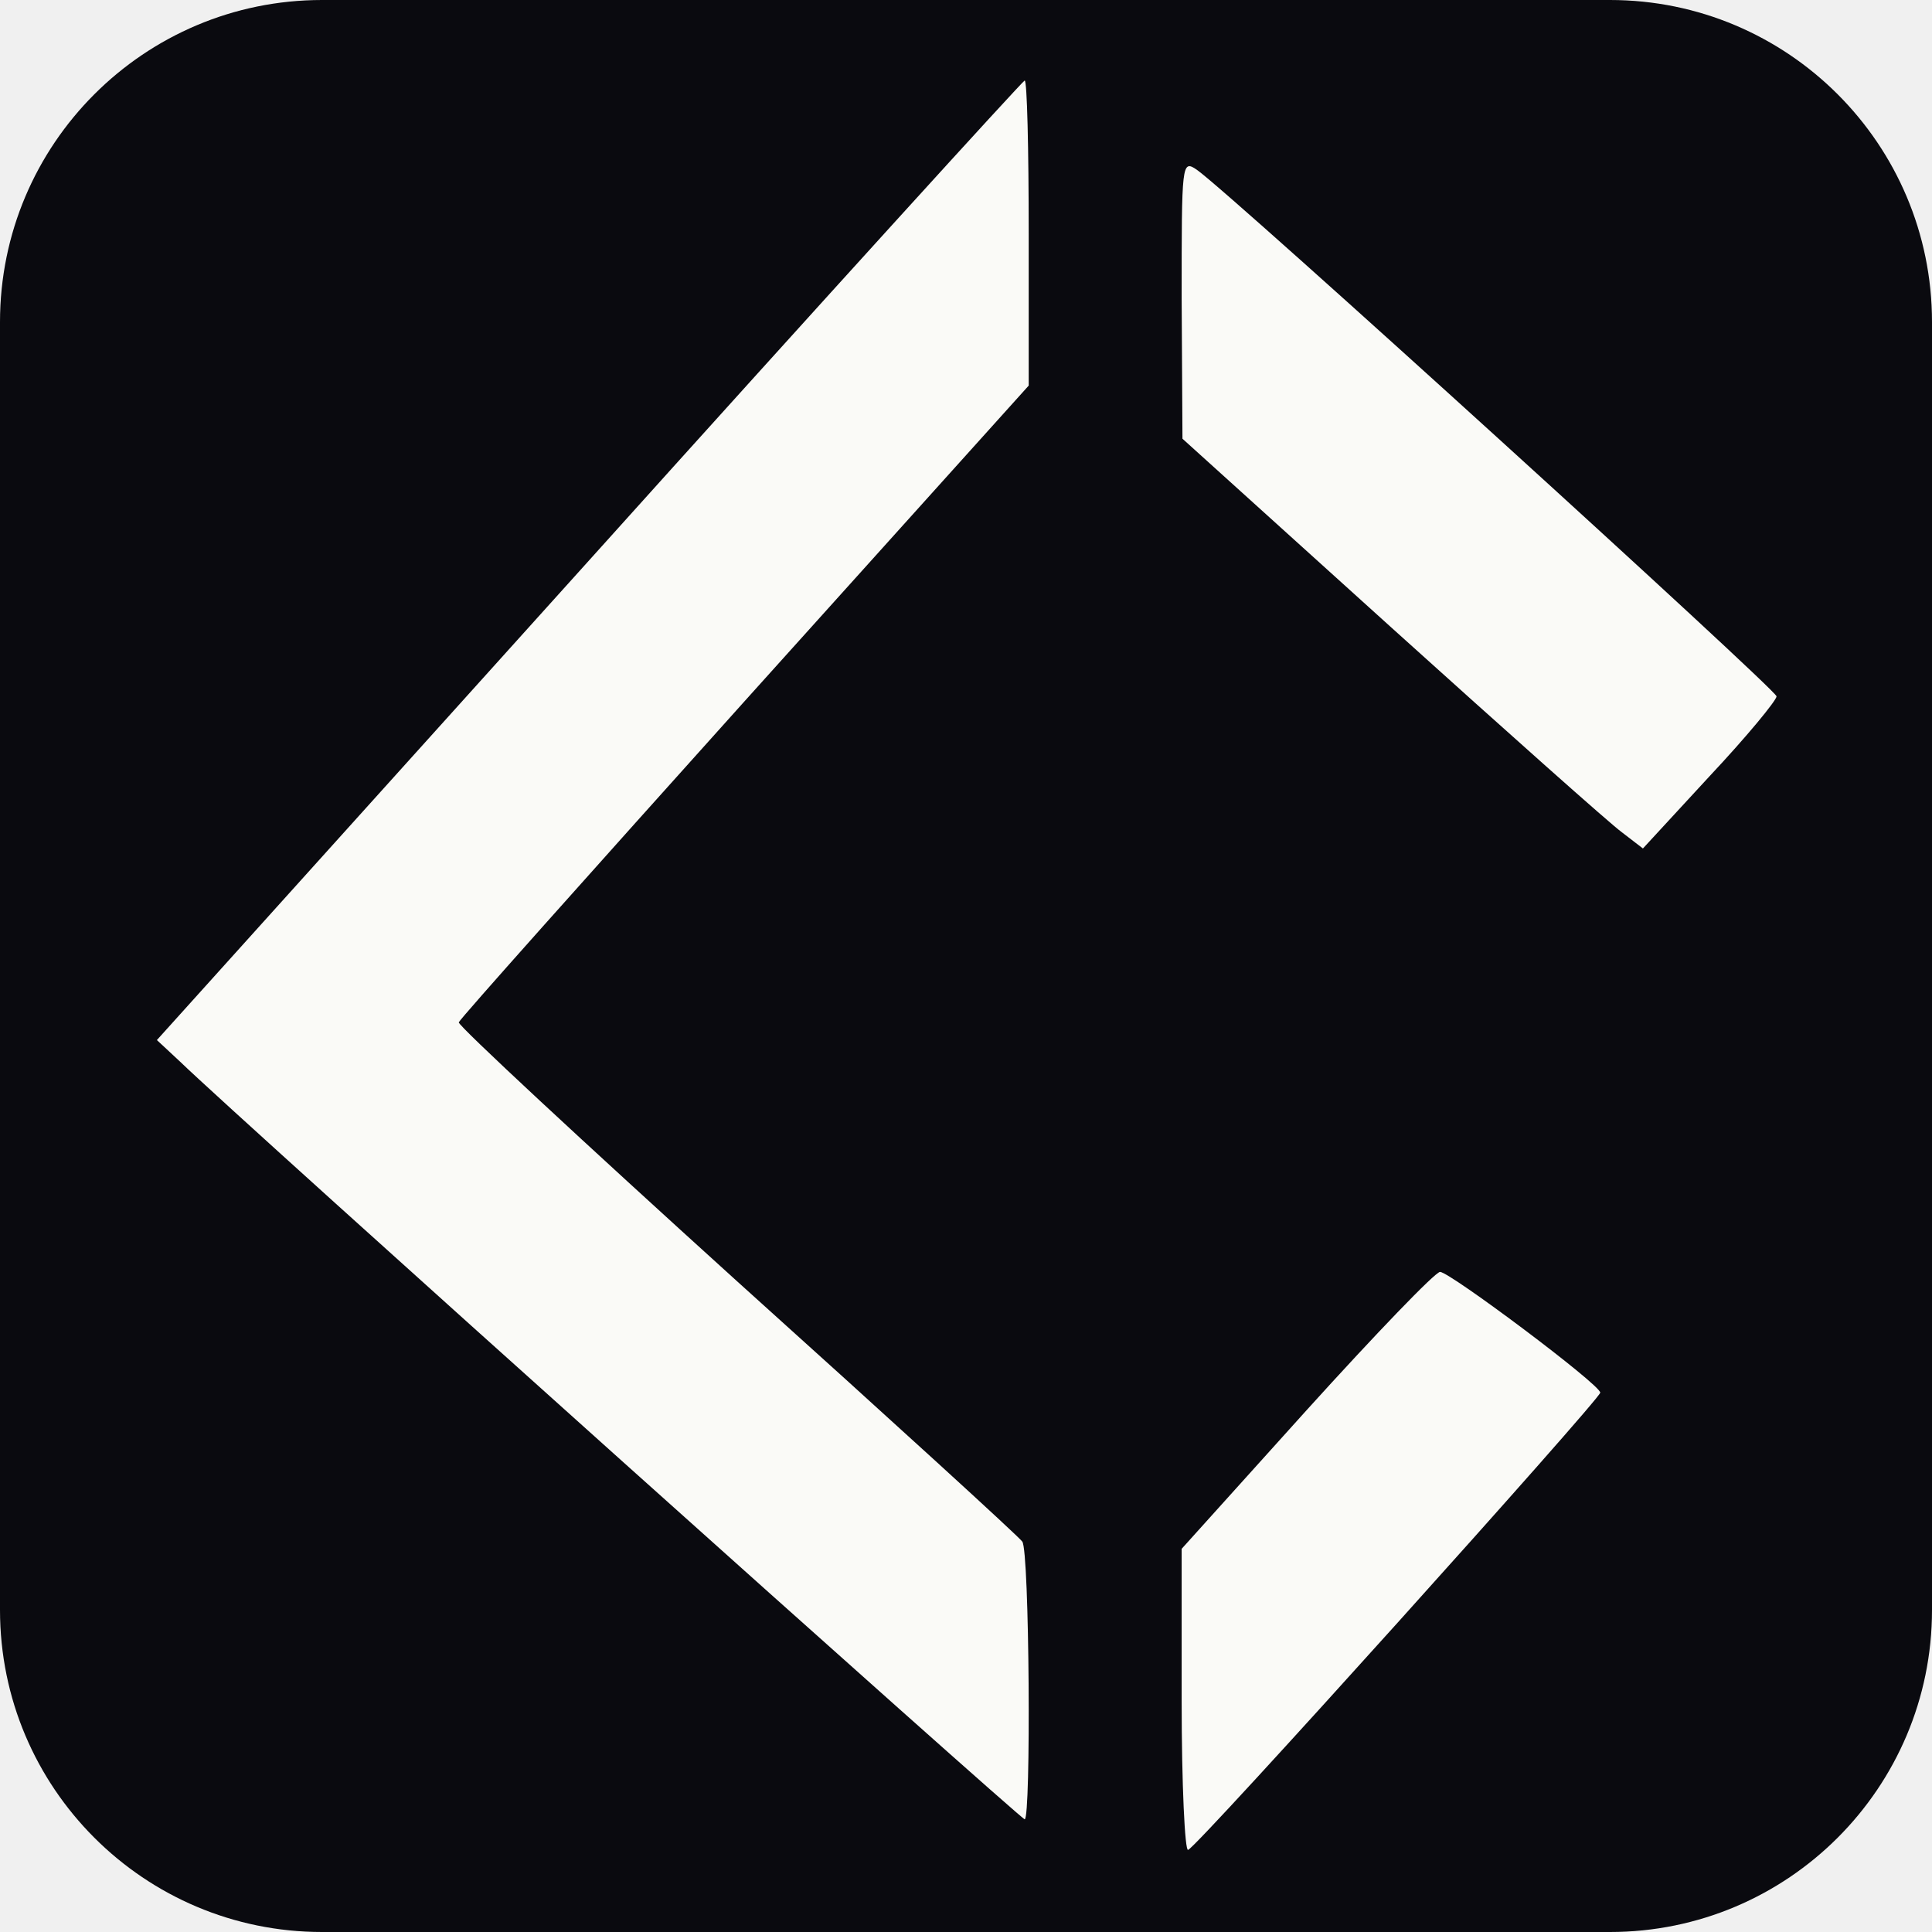
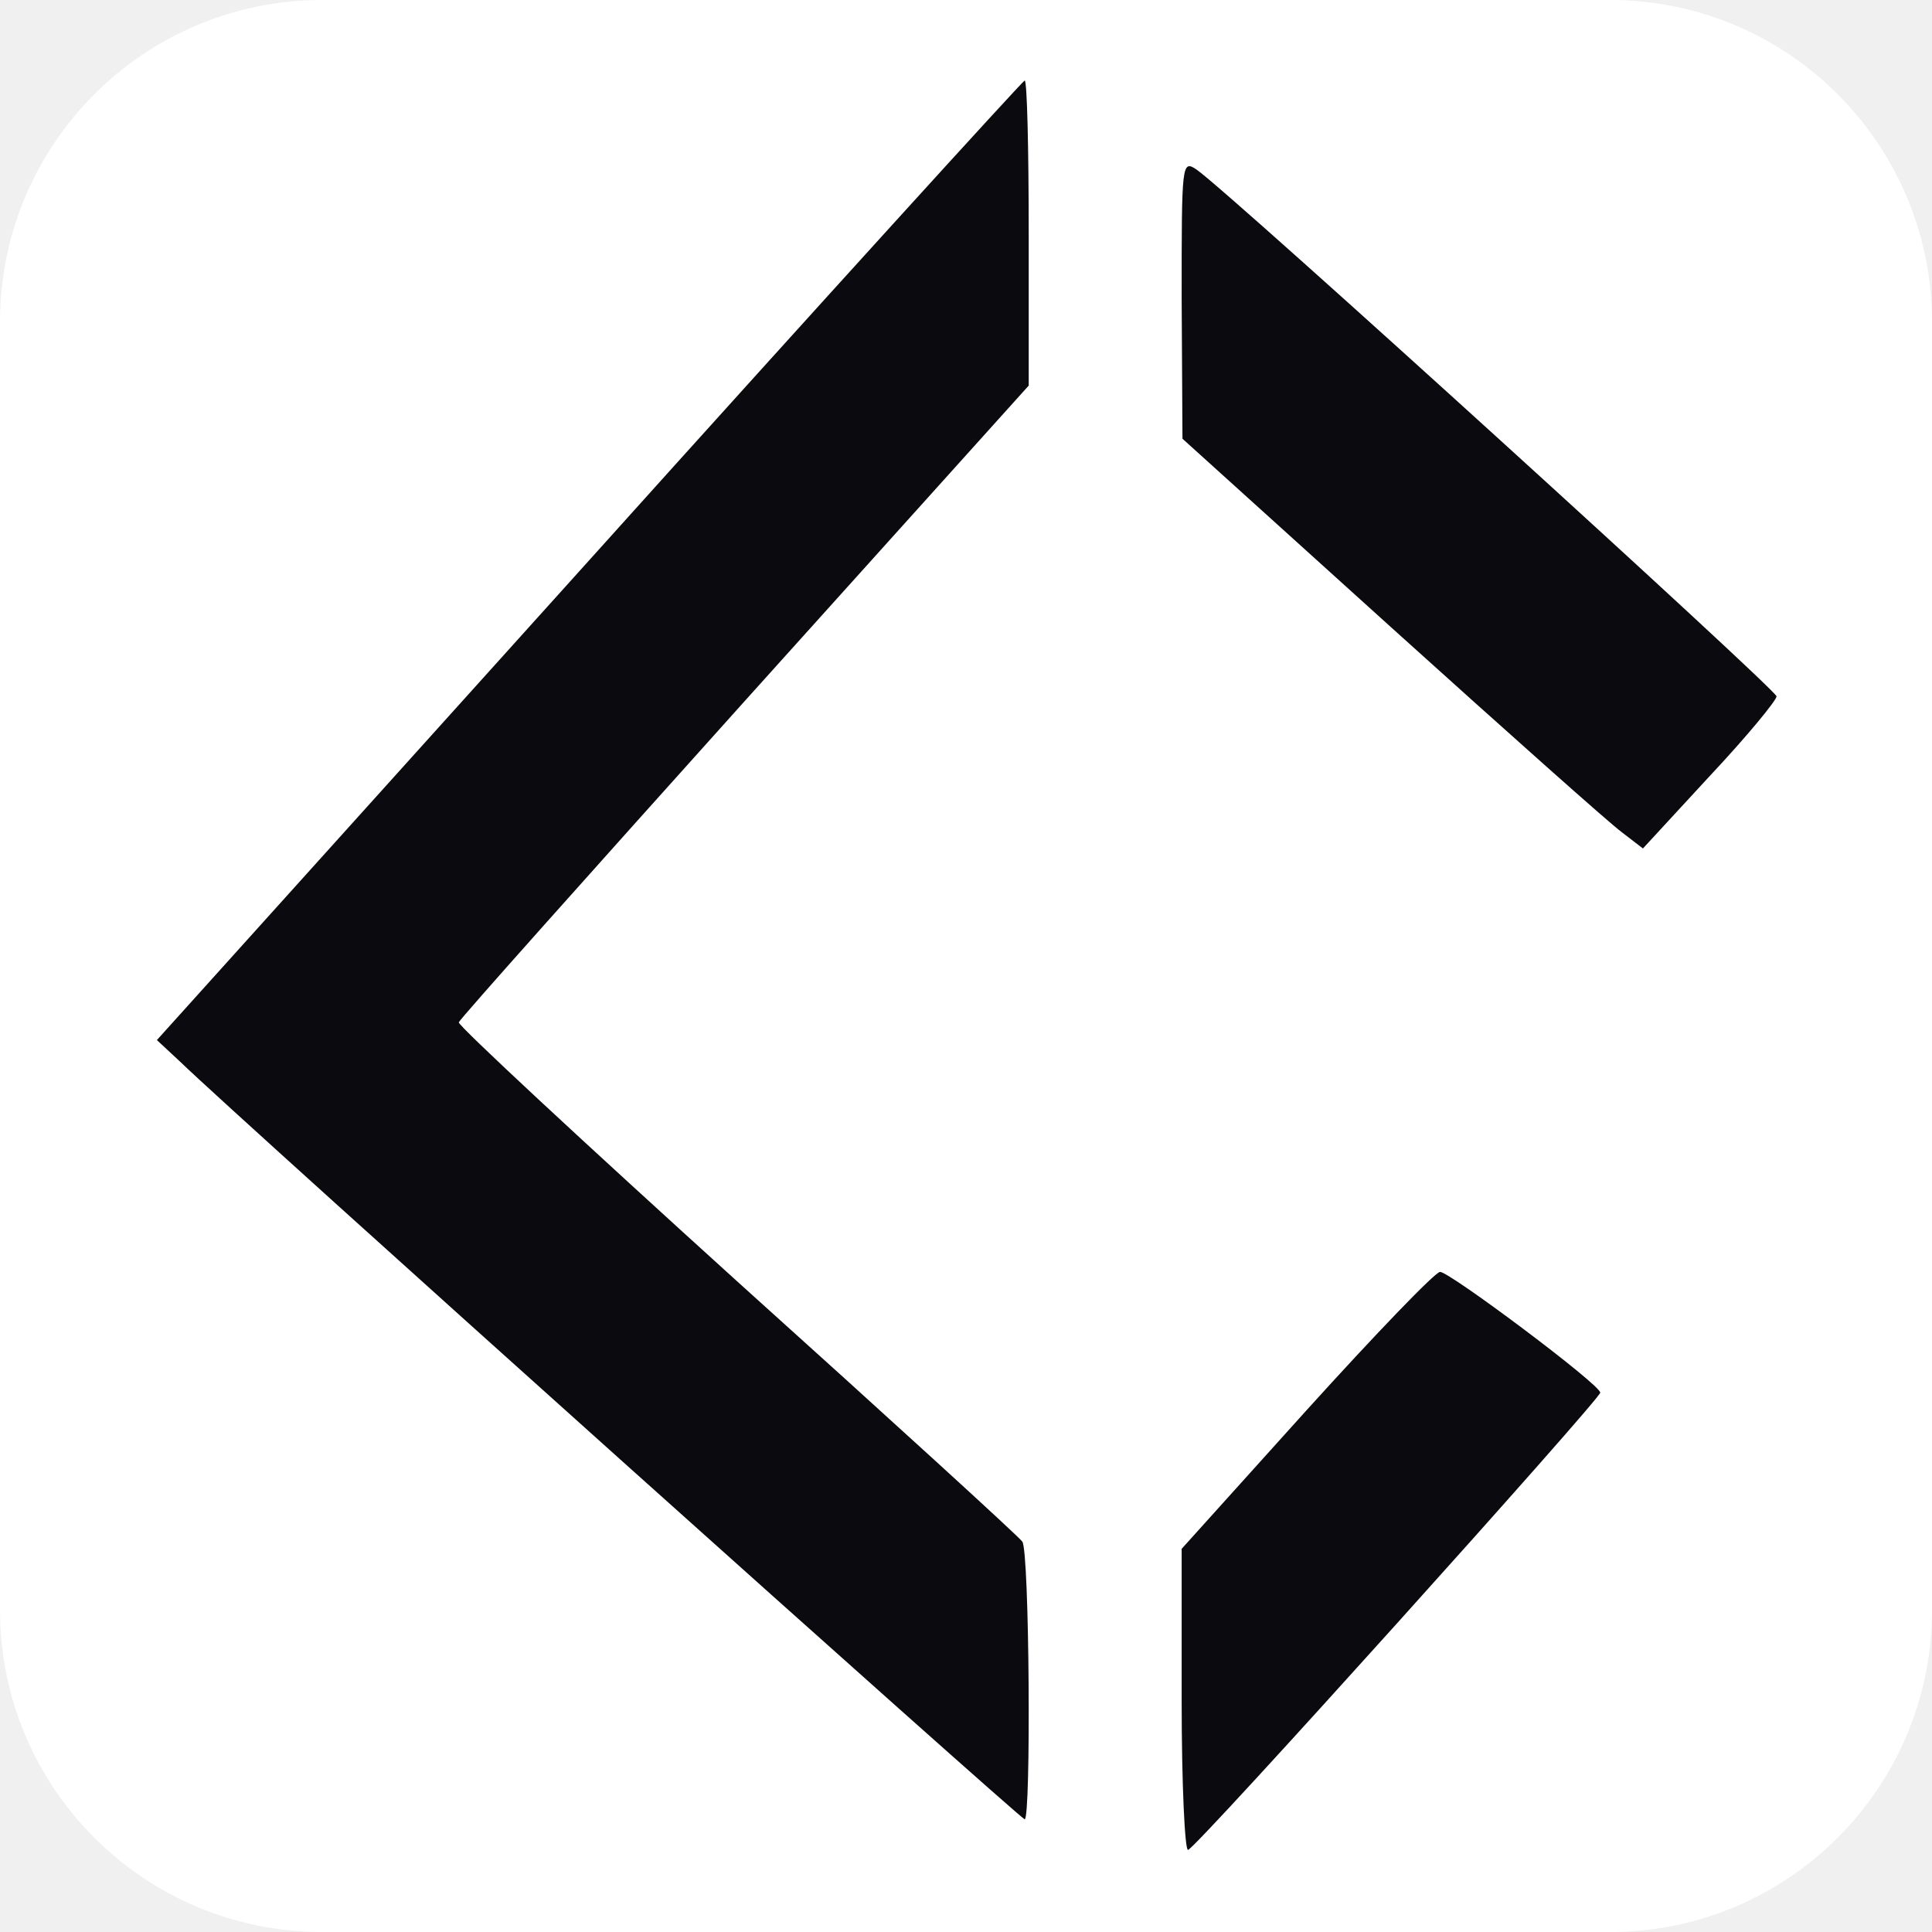
<svg xmlns="http://www.w3.org/2000/svg" viewBox="0 0 240 240">
-   <rect width="240" height="240" rx="40" fill="#0a0a0f" />
-   <g transform="translate(18.79, 231) scale(0.1, -0.1)" fill="#FAFAF7">
+   <rect width="240" height="240" rx="40" fill="#ffffff" />
+   <g transform="translate(18.79, 231) scale(0.1, -0.1)" fill="#0a0a0f">
    <path d="M544 1614 l-537 -596 29 -27 c71 -69 1044 -941 1049 -941 8 0 6 334 -3 345 -4 6 -164 152 -355 324 -191 173 -346 317 -345 321 2 5 162 184 356 400 l352 391 0 189 c0 105 -2 190 -5 190 -2 0 -246 -268 -541 -596z" />
    <path d="M1280 1939 l1 -174 260 -235 c143 -129 272 -244 286 -254 l26 -20 83 90 c46 49 83 94 83 99 -1 9 -675 622 -720 654 -19 13 -19 9 -19 -160z" />
    <path d="M1435 558 l-155 -172 0 -189 c0 -104 4 -187 8 -185 12 4 512 560 512 568 0 10 -187 150 -199 150 -6 0 -80 -77 -166 -172z" />
  </g>
</svg>
